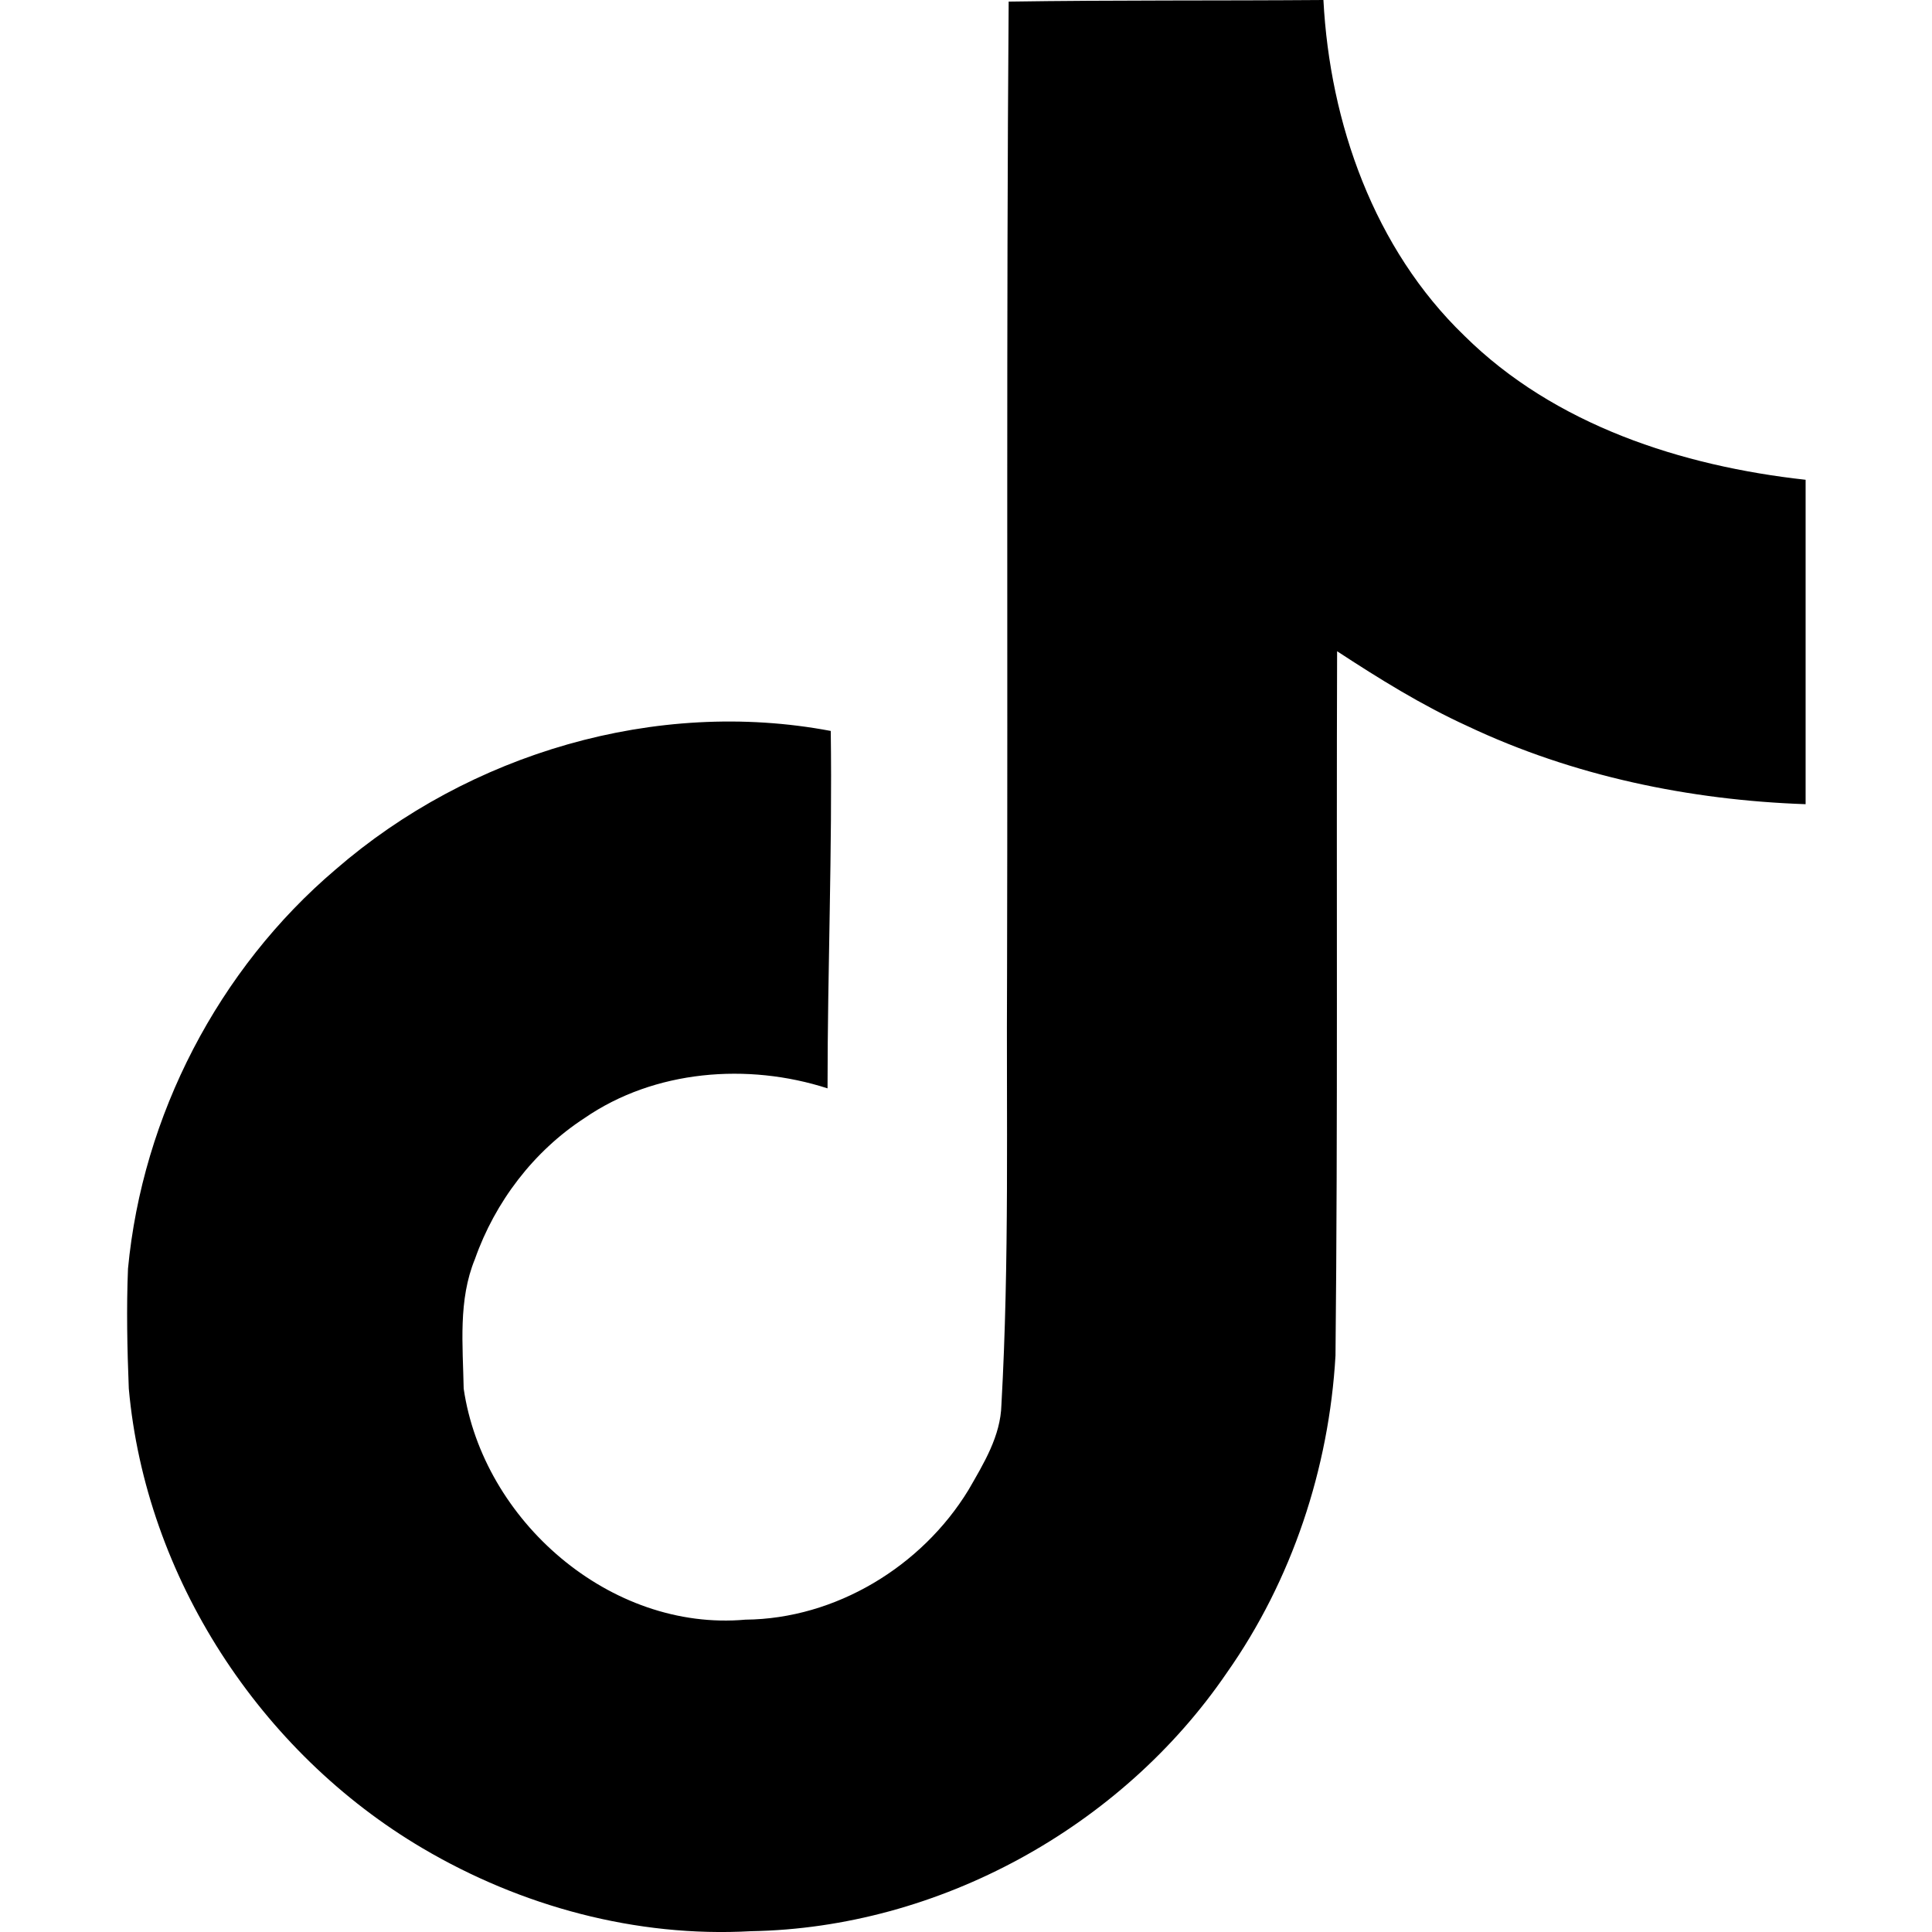
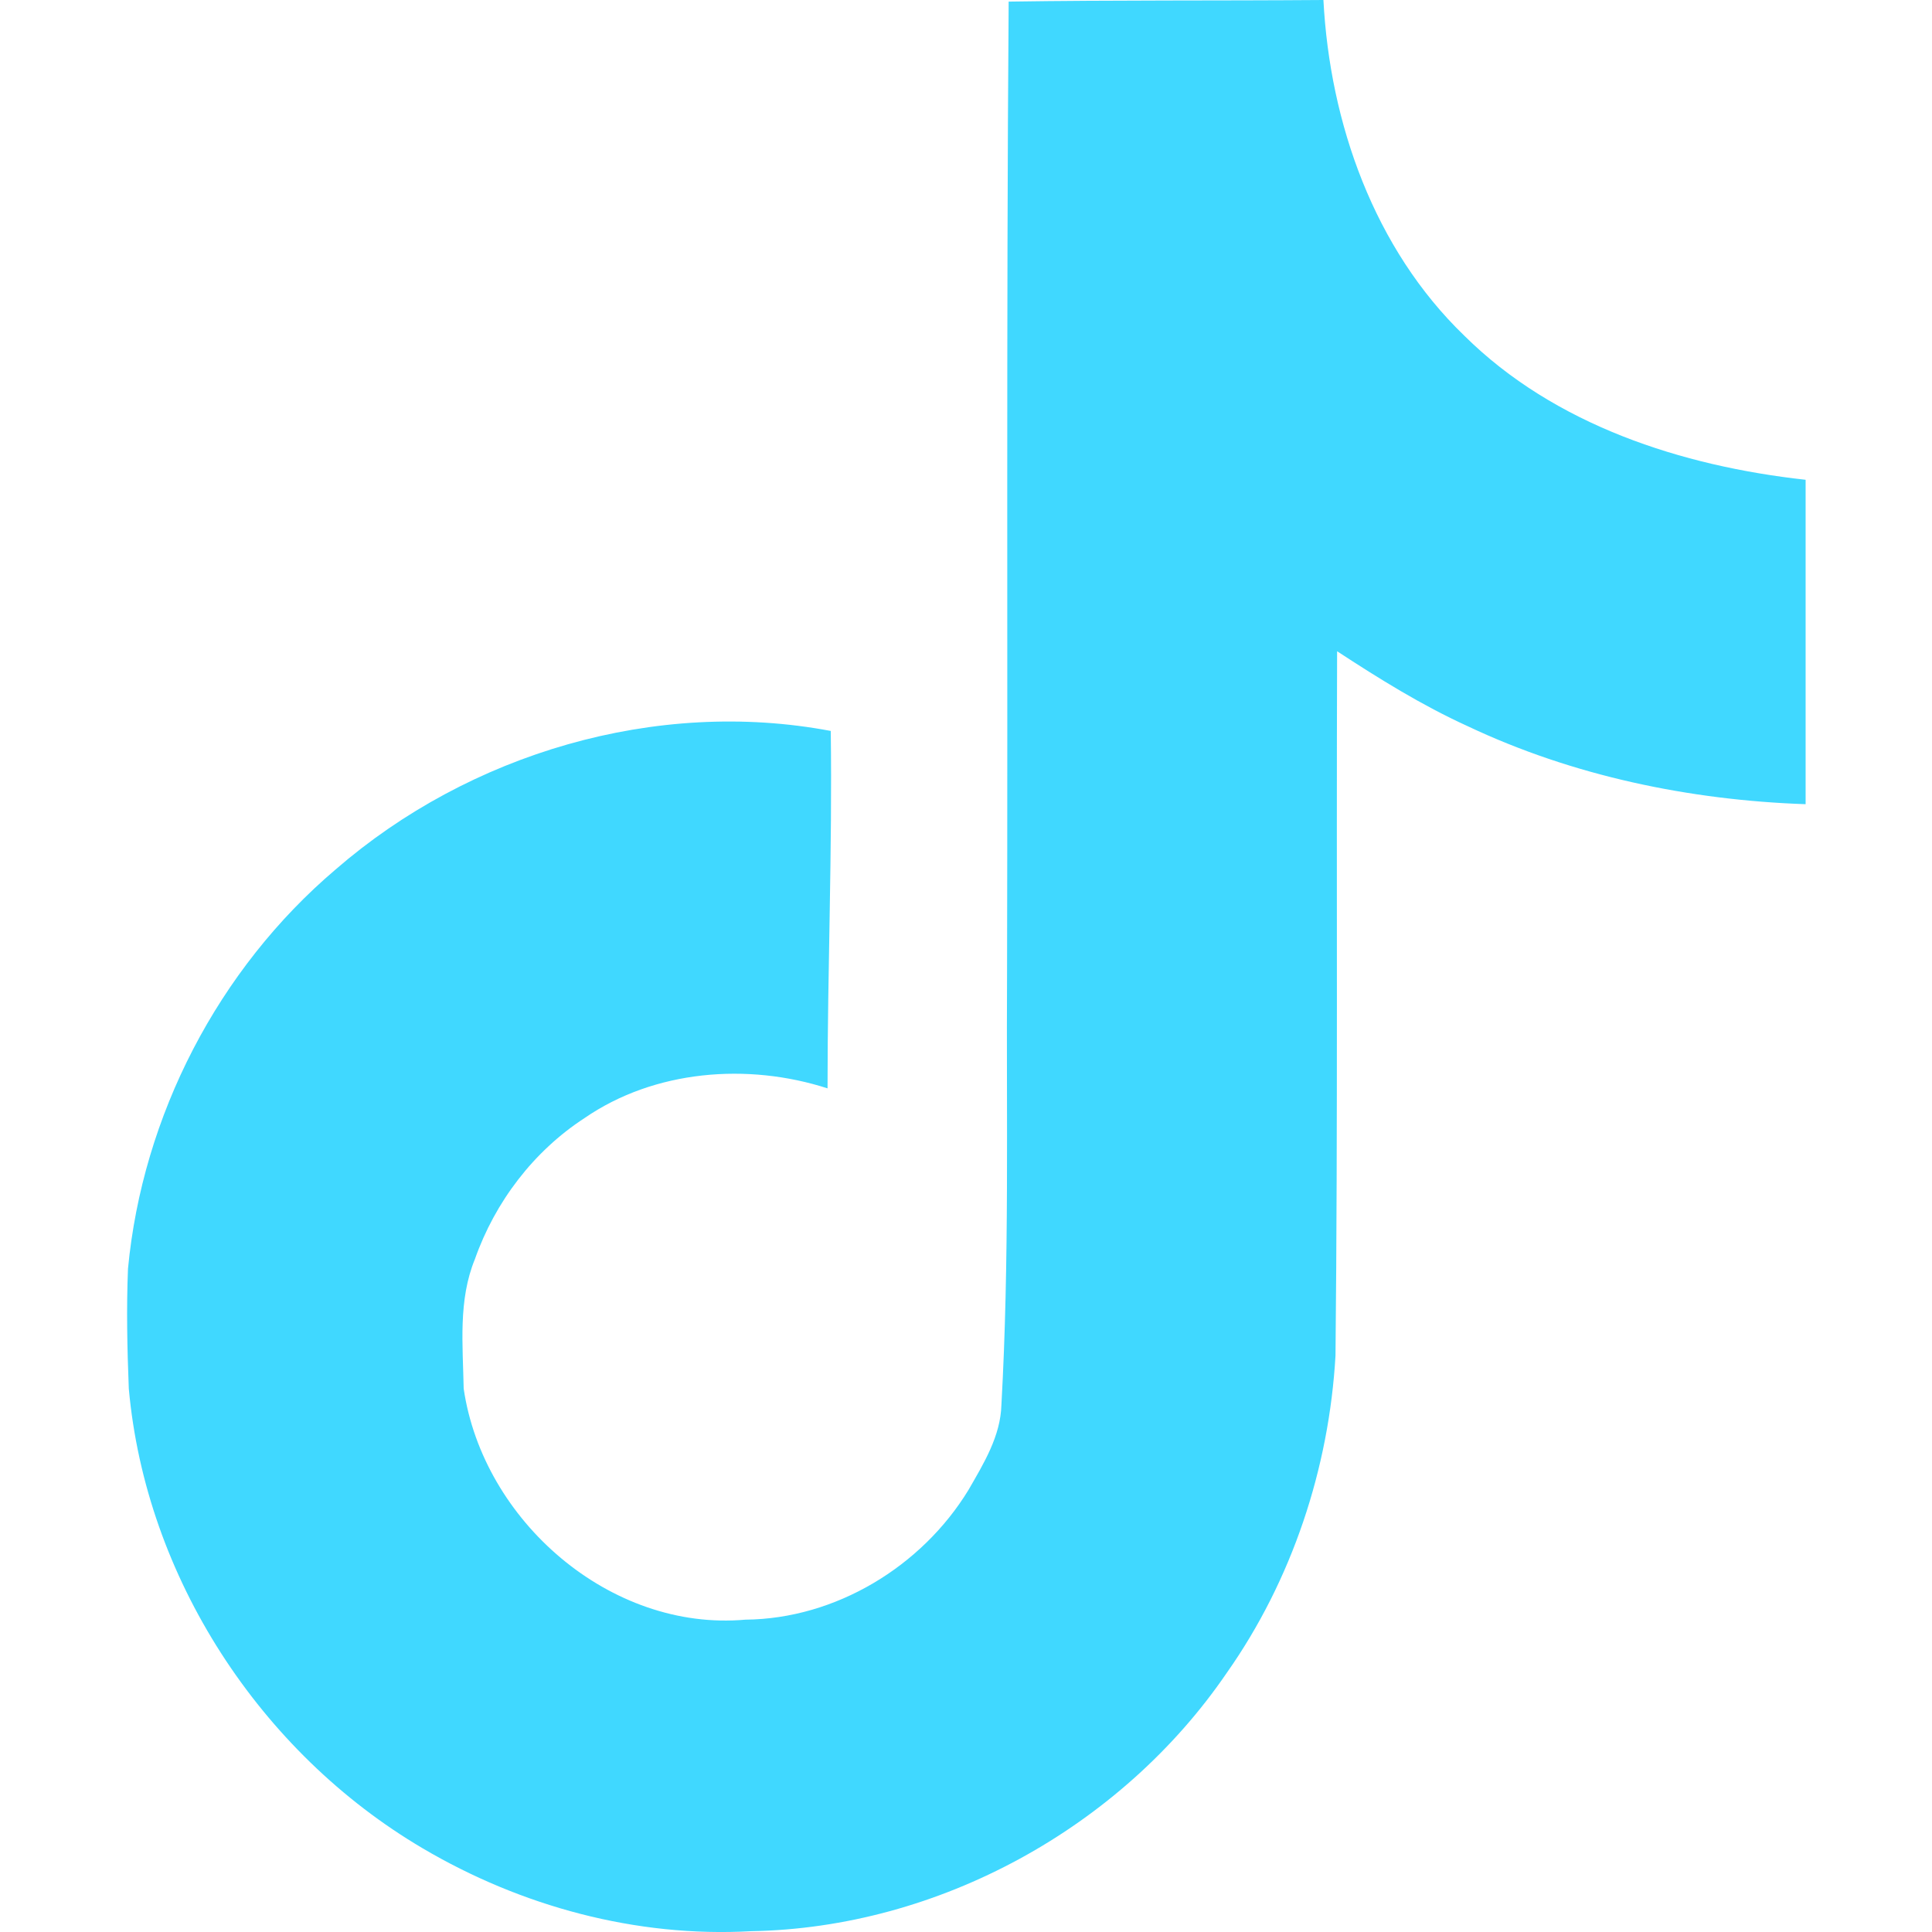
- <svg xmlns="http://www.w3.org/2000/svg" fill="#000000" width="800px" height="800px" viewBox="0 0 24 24" role="img">
+ <svg xmlns="http://www.w3.org/2000/svg" fill="#40D8FF" width="800px" height="800px" viewBox="0 0 24 24" role="img">
  <path d="M12.53.02C13.84 0 15.14.01 16.44 0c.08 1.53.63 3.09 1.75 4.17 1.12 1.11 2.7 1.62 4.24 1.79v4.03c-1.44-.05-2.89-.35-4.2-.97-.57-.26-1.1-.59-1.62-.93-.01 2.92.01 5.84-.02 8.75-.08 1.4-.54 2.79-1.35 3.94-1.31 1.92-3.58 3.17-5.91 3.21-1.43.08-2.86-.31-4.08-1.03-2.02-1.19-3.44-3.37-3.65-5.71-.02-.5-.03-1-.01-1.49.18-1.9 1.12-3.72 2.58-4.96 1.66-1.44 3.98-2.13 6.15-1.72.02 1.48-.04 2.96-.04 4.44-.99-.32-2.15-.23-3.02.37-.63.41-1.11 1.04-1.36 1.75-.21.51-.15 1.07-.14 1.61.24 1.64 1.82 3.02 3.5 2.87 1.12-.01 2.19-.66 2.77-1.61.19-.33.4-.67.41-1.06.1-1.79.06-3.57.07-5.36.01-4.03-.01-8.05.02-12.07z" />
</svg>
